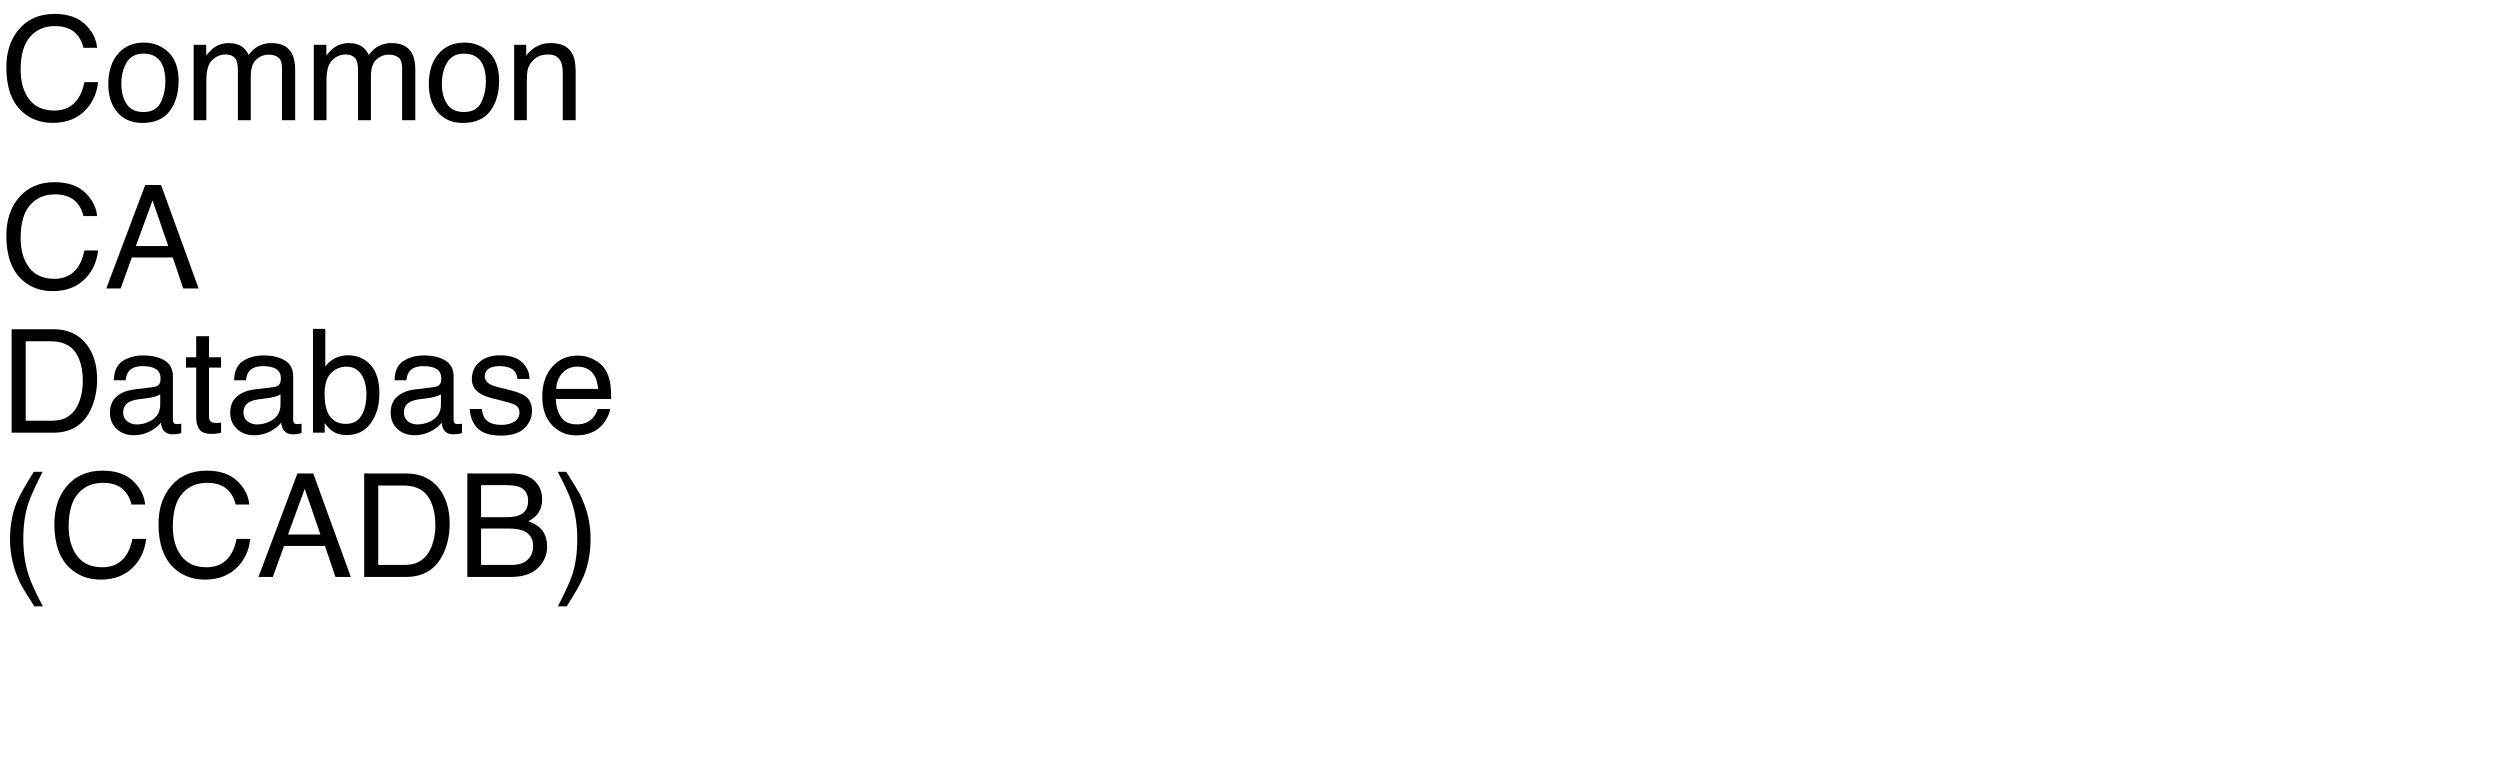
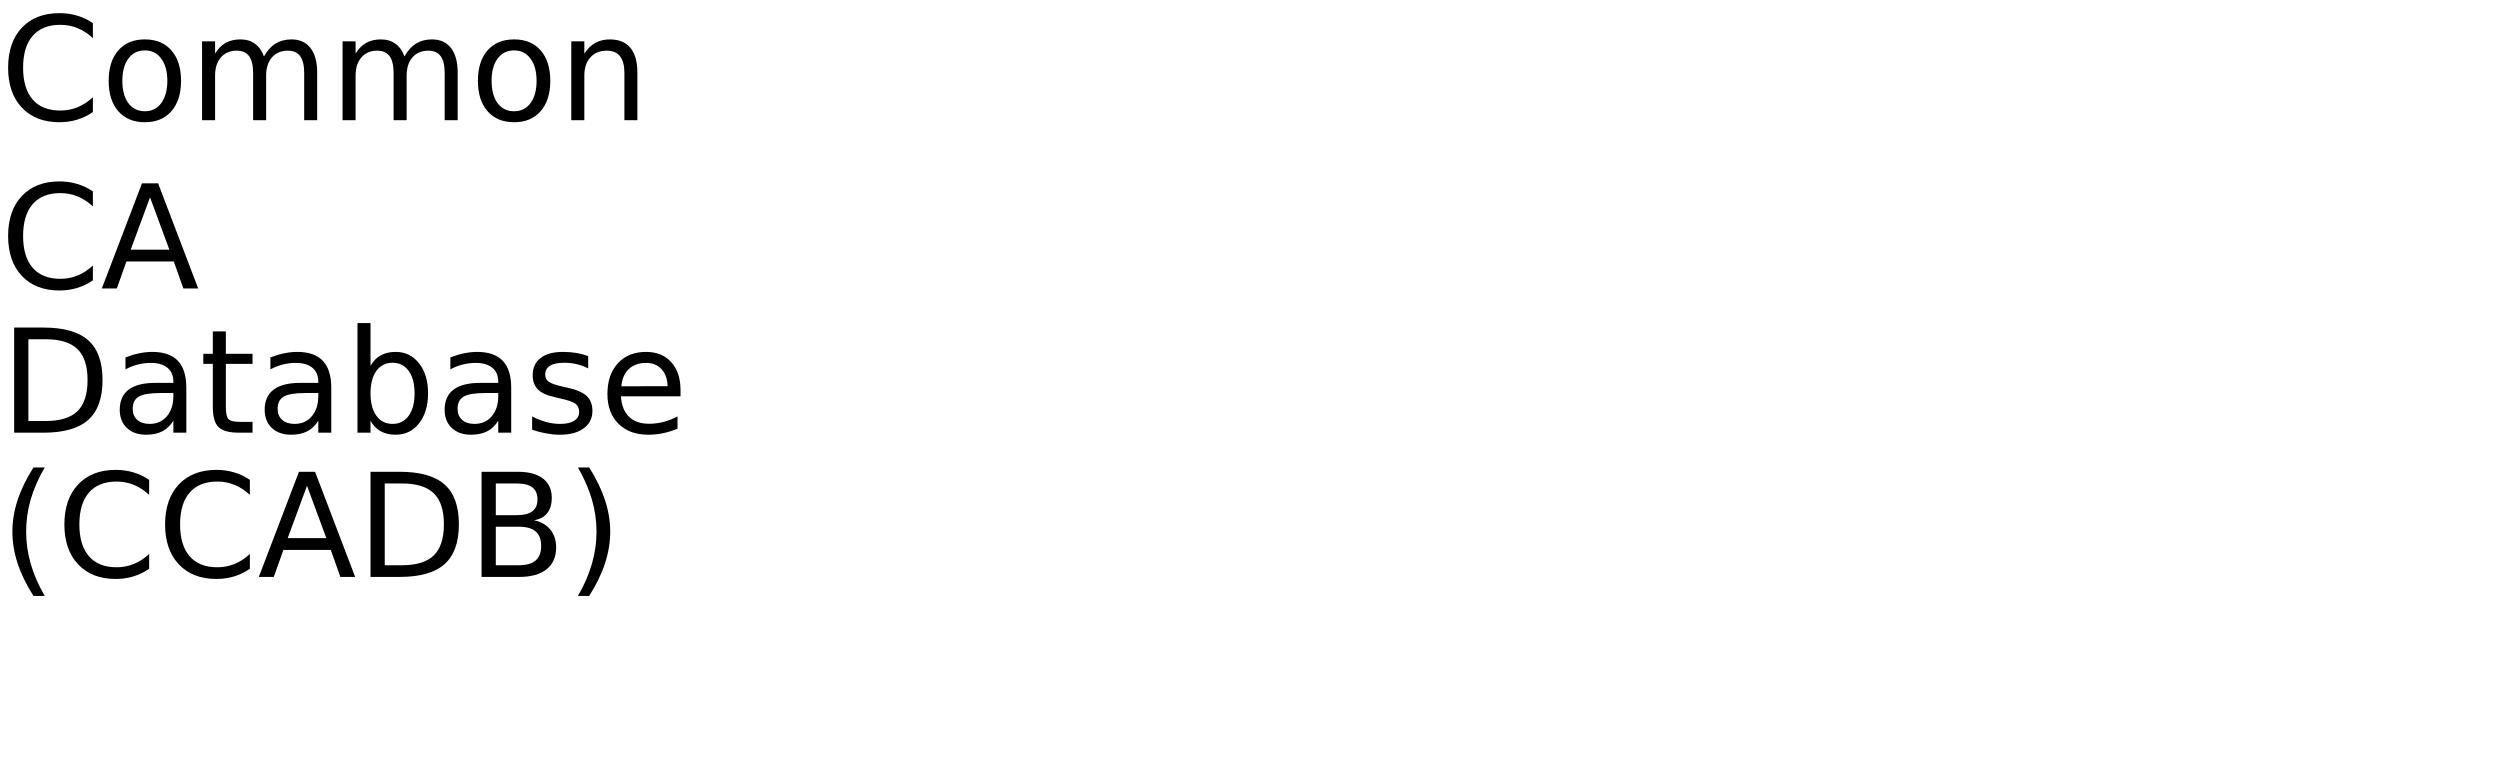
<svg xmlns="http://www.w3.org/2000/svg" xmlns:xlink="http://www.w3.org/1999/xlink" width="1040" height="320" viewBox="0 0 1040 320">
  <defs>
    <g>
      <g id="glyph-0-0">
-         <path d="M 22.703 -44.211 C 28.152 -44.211 32.383 -42.773 35.391 -39.902 C 38.398 -37.031 40.07 -33.77 40.398 -30.117 L 34.719 -30.117 C 34.074 -32.891 32.789 -35.086 30.863 -36.711 C 28.941 -38.332 26.242 -39.141 22.766 -39.141 C 18.527 -39.141 15.102 -37.652 12.496 -34.672 C 9.887 -31.695 8.586 -27.129 8.586 -20.977 C 8.586 -15.938 9.762 -11.852 12.113 -8.715 C 14.469 -5.582 17.977 -4.016 22.648 -4.016 C 26.945 -4.016 30.215 -5.664 32.461 -8.965 C 33.652 -10.703 34.539 -12.988 35.125 -15.82 L 40.812 -15.82 C 40.305 -11.289 38.625 -7.492 35.773 -4.422 C 32.355 -0.73 27.742 1.113 21.945 1.113 C 16.945 1.113 12.742 -0.398 9.344 -3.43 C 4.871 -7.434 2.637 -13.613 2.637 -21.973 C 2.637 -28.32 4.316 -33.523 7.676 -37.586 C 11.309 -42 16.32 -44.211 22.703 -44.211 Z M 22.703 -44.211 " />
+         <path d="M 38.641 -40.375 L 38.641 -34.125 C 36.648 -35.988 34.523 -37.379 32.266 -38.297 C 30.016 -39.211 27.617 -39.672 25.078 -39.672 C 20.078 -39.672 16.25 -38.141 13.594 -35.078 C 10.938 -32.023 9.609 -27.609 9.609 -21.828 C 9.609 -16.066 10.938 -11.656 13.594 -8.594 C 16.25 -5.539 20.078 -4.016 25.078 -4.016 C 27.617 -4.016 30.016 -4.473 32.266 -5.391 C 34.523 -6.305 36.648 -7.691 38.641 -9.547 L 38.641 -3.375 C 36.566 -1.969 34.375 -0.91 32.062 -0.203 C 29.75 0.492 27.305 0.844 24.734 0.844 C 18.109 0.844 12.891 -1.18 9.078 -5.234 C 5.273 -9.285 3.375 -14.816 3.375 -21.828 C 3.375 -28.859 5.273 -34.398 9.078 -38.453 C 12.891 -42.504 18.109 -44.531 24.734 -44.531 C 27.348 -44.531 29.812 -44.18 32.125 -43.484 C 34.438 -42.797 36.609 -41.758 38.641 -40.375 Z M 38.641 -40.375 " />
      </g>
      <g id="glyph-0-1">
-         <path d="M 16.32 -3.398 C 19.816 -3.398 22.211 -4.723 23.512 -7.367 C 24.809 -10.016 25.461 -12.961 25.461 -16.203 C 25.461 -19.133 24.992 -21.516 24.055 -23.352 C 22.57 -26.242 20.008 -27.688 16.375 -27.688 C 13.152 -27.688 10.812 -26.453 9.344 -23.992 C 7.879 -21.531 7.148 -18.562 7.148 -15.086 C 7.148 -11.746 7.883 -8.965 9.344 -6.738 C 10.809 -4.512 13.133 -3.398 16.32 -3.398 Z M 16.523 -32.285 C 20.566 -32.285 23.984 -30.938 26.777 -28.242 C 29.57 -25.547 30.969 -21.582 30.969 -16.348 C 30.969 -11.289 29.734 -7.109 27.273 -3.809 C 24.812 -0.508 20.996 1.141 15.82 1.141 C 11.504 1.141 8.078 -0.316 5.539 -3.238 C 3 -6.156 1.727 -10.078 1.727 -15 C 1.727 -20.273 3.066 -24.473 5.742 -27.598 C 8.418 -30.723 12.012 -32.285 16.523 -32.285 Z M 16.523 -32.285 " />
+         <path d="M 18.375 -29.031 C 15.477 -29.031 13.191 -27.898 11.516 -25.641 C 9.836 -23.391 9 -20.301 9 -16.375 C 9 -12.445 9.832 -9.352 11.5 -7.094 C 13.164 -4.844 15.457 -3.719 18.375 -3.719 C 21.238 -3.719 23.508 -4.848 25.188 -7.109 C 26.875 -9.379 27.719 -12.469 27.719 -16.375 C 27.719 -20.258 26.875 -23.336 25.188 -25.609 C 23.508 -27.891 21.238 -29.031 18.375 -29.031 Z M 18.375 -33.609 C 23.062 -33.609 26.738 -32.082 29.406 -29.031 C 32.082 -25.988 33.422 -21.77 33.422 -16.375 C 33.422 -11.008 32.082 -6.797 29.406 -3.734 C 26.738 -0.68 23.062 0.844 18.375 0.844 C 13.664 0.844 9.977 -0.68 7.312 -3.734 C 4.645 -6.797 3.312 -11.008 3.312 -16.375 C 3.312 -21.77 4.645 -25.988 7.312 -29.031 C 9.977 -32.082 13.664 -33.609 18.375 -33.609 Z M 18.375 -33.609 " />
      </g>
      <g id="glyph-0-2">
-         <path d="M 3.867 -31.375 L 9.082 -31.375 L 9.082 -26.922 C 10.332 -28.465 11.465 -29.59 12.48 -30.293 C 14.219 -31.484 16.191 -32.078 18.398 -32.078 C 20.898 -32.078 22.91 -31.465 24.434 -30.234 C 25.293 -29.531 26.074 -28.496 26.777 -27.129 C 27.949 -28.809 29.328 -30.055 30.906 -30.863 C 32.488 -31.676 34.266 -32.078 36.242 -32.078 C 40.461 -32.078 43.328 -30.555 44.852 -27.508 C 45.672 -25.867 46.086 -23.664 46.086 -20.891 L 46.086 0 L 40.605 0 L 40.605 -21.797 C 40.605 -23.887 40.082 -25.32 39.039 -26.102 C 37.992 -26.883 36.719 -27.273 35.215 -27.273 C 33.145 -27.273 31.363 -26.582 29.867 -25.195 C 28.375 -23.809 27.625 -21.492 27.625 -18.25 L 27.625 0 L 22.266 0 L 22.266 -20.477 C 22.266 -22.605 22.012 -24.16 21.504 -25.137 C 20.703 -26.602 19.211 -27.336 17.023 -27.336 C 15.031 -27.336 13.219 -26.562 11.586 -25.02 C 9.957 -23.477 9.141 -20.684 9.141 -16.641 L 9.141 0 L 3.867 0 Z M 3.867 -31.375 " />
+         <path d="M 31.203 -26.516 C 32.547 -28.93 34.156 -30.719 36.031 -31.875 C 37.906 -33.031 40.113 -33.609 42.656 -33.609 C 46.07 -33.609 48.707 -32.41 50.562 -30.016 C 52.414 -27.617 53.344 -24.219 53.344 -19.812 L 53.344 0 L 47.938 0 L 47.938 -19.625 C 47.938 -22.77 47.379 -25.102 46.266 -26.625 C 45.148 -28.156 43.445 -28.922 41.156 -28.922 C 38.363 -28.922 36.156 -27.988 34.531 -26.125 C 32.914 -24.27 32.109 -21.742 32.109 -18.547 L 32.109 0 L 26.688 0 L 26.688 -19.625 C 26.688 -22.789 26.129 -25.129 25.016 -26.641 C 23.898 -28.16 22.18 -28.922 19.859 -28.922 C 17.109 -28.922 14.922 -27.988 13.297 -26.125 C 11.68 -24.258 10.875 -21.734 10.875 -18.547 L 10.875 0 L 5.453 0 L 5.453 -32.812 L 10.875 -32.812 L 10.875 -27.719 C 12.102 -29.727 13.578 -31.211 15.297 -32.172 C 17.016 -33.129 19.055 -33.609 21.422 -33.609 C 23.797 -33.609 25.816 -33 27.484 -31.781 C 29.16 -30.57 30.398 -28.816 31.203 -26.516 Z M 31.203 -26.516 " />
      </g>
      <g id="glyph-0-3">
-         <path d="M 3.867 -31.375 L 8.875 -31.375 L 8.875 -26.922 C 10.359 -28.758 11.934 -30.078 13.594 -30.879 C 15.254 -31.68 17.102 -32.078 19.133 -32.078 C 23.586 -32.078 26.594 -30.527 28.156 -27.422 C 29.016 -25.723 29.445 -23.289 29.445 -20.125 L 29.445 0 L 24.082 0 L 24.082 -19.773 C 24.082 -21.688 23.797 -23.234 23.234 -24.406 C 22.297 -26.359 20.594 -27.336 18.133 -27.336 C 16.883 -27.336 15.859 -27.207 15.059 -26.953 C 13.613 -26.523 12.344 -25.664 11.25 -24.375 C 10.371 -23.34 9.801 -22.27 9.535 -21.168 C 9.273 -20.062 9.141 -18.484 9.141 -16.438 L 9.141 0 L 3.867 0 Z M 3.867 -31.375 " />
+         <path d="M 32.938 -19.812 L 32.938 0 L 27.547 0 L 27.547 -19.625 C 27.547 -22.727 26.938 -25.051 25.719 -26.594 C 24.508 -28.145 22.695 -28.922 20.281 -28.922 C 17.363 -28.922 15.066 -27.988 13.391 -26.125 C 11.711 -24.27 10.875 -21.742 10.875 -18.547 L 10.875 0 L 5.453 0 L 5.453 -32.812 L 10.875 -32.812 L 10.875 -27.719 C 12.156 -29.688 13.672 -31.16 15.422 -32.141 C 17.172 -33.117 19.188 -33.609 21.469 -33.609 C 25.238 -33.609 28.094 -32.441 30.031 -30.109 C 31.969 -27.773 32.938 -24.344 32.938 -19.812 Z M 32.938 -19.812 " />
      </g>
      <g id="glyph-0-4">
-         <path d="M 26.66 -17.637 L 20.125 -36.648 L 13.184 -17.637 Z M 17.078 -43.039 L 23.672 -43.039 L 39.289 0 L 32.898 0 L 28.535 -12.891 L 11.516 -12.891 L 6.855 0 L 0.879 0 Z M 17.078 -43.039 " />
+         <path d="M 20.516 -37.906 L 12.484 -16.141 L 28.562 -16.141 Z M 17.172 -43.734 L 23.875 -43.734 L 40.547 0 L 34.391 0 L 30.406 -11.219 L 10.688 -11.219 L 6.703 0 L 0.469 0 Z M 17.172 -43.734 " />
      </g>
      <g id="glyph-0-5">
-         <path d="M 21.094 -4.98 C 23.066 -4.98 24.688 -5.188 25.957 -5.594 C 28.223 -6.355 30.078 -7.82 31.523 -9.992 C 32.676 -11.73 33.508 -13.953 34.016 -16.672 C 34.309 -18.293 34.453 -19.797 34.453 -21.18 C 34.453 -26.512 33.395 -30.656 31.273 -33.602 C 29.156 -36.551 25.742 -38.027 21.035 -38.027 L 10.695 -38.027 L 10.695 -4.98 Z M 4.836 -43.039 L 22.266 -43.039 C 28.184 -43.039 32.773 -40.938 36.035 -36.738 C 38.945 -32.949 40.398 -28.094 40.398 -22.18 C 40.398 -17.609 39.539 -13.477 37.82 -9.785 C 34.793 -3.262 29.59 0 22.207 0 L 4.836 0 Z M 4.836 -43.039 " />
+         <path d="M 11.812 -38.875 L 11.812 -4.859 L 18.953 -4.859 C 24.992 -4.859 29.414 -6.223 32.219 -8.953 C 35.02 -11.691 36.422 -16.016 36.422 -21.922 C 36.422 -27.773 35.02 -32.062 32.219 -34.781 C 29.414 -37.508 24.992 -38.875 18.953 -38.875 Z M 5.891 -43.734 L 18.047 -43.734 C 26.523 -43.734 32.742 -41.973 36.703 -38.453 C 40.672 -34.93 42.656 -29.422 42.656 -21.922 C 42.656 -14.379 40.66 -8.836 36.672 -5.297 C 32.691 -1.766 26.484 0 18.047 0 L 5.891 0 Z M 5.891 -43.734 " />
      </g>
      <g id="glyph-0-6">
-         <path d="M 7.91 -8.352 C 7.91 -6.828 8.469 -5.625 9.578 -4.746 C 10.691 -3.867 12.012 -3.43 13.535 -3.43 C 15.391 -3.43 17.188 -3.859 18.926 -4.719 C 21.855 -6.145 23.32 -8.477 23.32 -11.719 L 23.32 -15.969 C 22.676 -15.559 21.844 -15.215 20.828 -14.941 C 19.812 -14.668 18.82 -14.473 17.844 -14.355 L 14.648 -13.945 C 12.734 -13.691 11.297 -13.289 10.344 -12.742 C 8.723 -11.824 7.91 -10.359 7.91 -8.352 Z M 20.684 -19.016 C 21.895 -19.172 22.703 -19.68 23.117 -20.539 C 23.352 -21.008 23.469 -21.68 23.469 -22.559 C 23.469 -24.355 22.828 -25.66 21.547 -26.469 C 20.27 -27.281 18.438 -27.688 16.055 -27.688 C 13.301 -27.688 11.348 -26.945 10.195 -25.461 C 9.551 -24.641 9.133 -23.418 8.938 -21.797 L 4.016 -21.797 C 4.113 -25.664 5.367 -28.355 7.777 -29.867 C 10.191 -31.383 12.988 -32.141 16.172 -32.141 C 19.863 -32.141 22.859 -31.438 25.164 -30.031 C 27.449 -28.625 28.594 -26.438 28.594 -23.469 L 28.594 -5.391 C 28.594 -4.844 28.707 -4.406 28.93 -4.07 C 29.156 -3.738 29.629 -3.574 30.352 -3.574 C 30.586 -3.574 30.852 -3.59 31.141 -3.617 C 31.434 -3.648 31.75 -3.691 32.078 -3.75 L 32.078 0.148 C 31.258 0.383 30.633 0.527 30.203 0.586 C 29.773 0.645 29.188 0.672 28.445 0.672 C 26.629 0.672 25.312 0.031 24.492 -1.258 C 24.062 -1.941 23.758 -2.91 23.586 -4.16 C 22.512 -2.754 20.969 -1.531 18.953 -0.5 C 16.941 0.535 14.727 1.055 12.305 1.055 C 9.395 1.055 7.016 0.172 5.172 -1.598 C 3.324 -3.363 2.402 -5.578 2.402 -8.234 C 2.402 -11.145 3.312 -13.398 5.125 -15 C 6.941 -16.602 9.328 -17.586 12.273 -17.961 Z M 20.684 -19.016 " />
+         <path d="M 20.562 -16.5 C 16.207 -16.5 13.191 -16 11.516 -15 C 9.836 -14 9 -12.301 9 -9.906 C 9 -7.988 9.629 -6.469 10.891 -5.344 C 12.148 -4.219 13.863 -3.656 16.031 -3.656 C 19.02 -3.656 21.414 -4.711 23.219 -6.828 C 25.02 -8.953 25.922 -11.773 25.922 -15.297 L 25.922 -16.5 Z M 31.312 -18.719 L 31.312 0 L 25.922 0 L 25.922 -4.984 C 24.691 -2.992 23.16 -1.523 21.328 -0.578 C 19.492 0.367 17.25 0.844 14.594 0.844 C 11.227 0.844 8.555 -0.098 6.578 -1.984 C 4.598 -3.867 3.609 -6.391 3.609 -9.547 C 3.609 -13.242 4.844 -16.031 7.312 -17.906 C 9.781 -19.781 13.469 -20.719 18.375 -20.719 L 25.922 -20.719 L 25.922 -21.234 C 25.922 -23.723 25.102 -25.645 23.469 -27 C 21.844 -28.352 19.555 -29.031 16.609 -29.031 C 14.734 -29.031 12.906 -28.805 11.125 -28.359 C 9.352 -27.91 7.645 -27.238 6 -26.344 L 6 -31.312 C 7.977 -32.082 9.895 -32.656 11.75 -33.031 C 13.602 -33.414 15.41 -33.609 17.172 -33.609 C 21.91 -33.609 25.453 -32.375 27.797 -29.906 C 30.141 -27.445 31.312 -23.719 31.312 -18.719 Z M 31.312 -18.719 " />
      </g>
      <g id="glyph-0-7">
-         <path d="M 4.922 -40.137 L 10.254 -40.137 L 10.254 -31.375 L 15.266 -31.375 L 15.266 -27.07 L 10.254 -27.07 L 10.254 -6.594 C 10.254 -5.5 10.625 -4.766 11.367 -4.395 C 11.777 -4.18 12.461 -4.07 13.418 -4.07 C 13.672 -4.07 13.945 -4.078 14.238 -4.086 C 14.531 -4.098 14.875 -4.121 15.266 -4.16 L 15.266 0 C 14.66 0.176 14.027 0.305 13.375 0.383 C 12.719 0.461 12.012 0.5 11.25 0.5 C 8.789 0.5 7.117 -0.133 6.242 -1.391 C 5.363 -2.652 4.922 -4.289 4.922 -6.297 L 4.922 -27.07 L 0.672 -27.07 L 0.672 -31.375 L 4.922 -31.375 Z M 4.922 -40.137 " />
+         <path d="M 10.984 -42.125 L 10.984 -32.812 L 22.094 -32.812 L 22.094 -28.625 L 10.984 -28.625 L 10.984 -10.812 C 10.984 -8.133 11.348 -6.414 12.078 -5.656 C 12.816 -4.895 14.305 -4.516 16.547 -4.516 L 22.094 -4.516 L 22.094 0 L 16.547 0 C 12.391 0 9.52 -0.773 7.938 -2.328 C 6.352 -3.879 5.562 -6.707 5.562 -10.812 L 5.562 -28.625 L 1.609 -28.625 L 1.609 -32.812 L 5.562 -32.812 L 5.562 -42.125 Z M 10.984 -42.125 " />
      </g>
      <g id="glyph-0-8">
-         <path d="M 3.457 -43.184 L 8.586 -43.184 L 8.586 -27.57 C 9.738 -29.074 11.113 -30.219 12.715 -31.012 C 14.316 -31.801 16.055 -32.195 17.93 -32.195 C 21.836 -32.195 25.004 -30.855 27.438 -28.168 C 29.867 -25.484 31.086 -21.523 31.086 -16.289 C 31.086 -11.328 29.883 -7.207 27.48 -3.926 C 25.078 -0.645 21.75 0.996 17.492 0.996 C 15.109 0.996 13.094 0.422 11.453 -0.734 C 10.477 -1.418 9.434 -2.508 8.32 -4.016 L 8.32 0 L 3.457 0 Z M 17.168 -3.664 C 20.02 -3.664 22.152 -4.797 23.57 -7.062 C 24.984 -9.328 25.695 -12.312 25.695 -16.023 C 25.695 -19.324 24.984 -22.062 23.57 -24.227 C 22.152 -26.395 20.07 -27.48 17.312 -27.48 C 14.91 -27.48 12.809 -26.594 11 -24.812 C 9.195 -23.035 8.289 -20.109 8.289 -16.023 C 8.289 -13.074 8.664 -10.684 9.406 -8.848 C 10.793 -5.391 13.379 -3.664 17.168 -3.664 Z M 17.168 -3.664 " />
+         <path d="M 29.203 -16.375 C 29.203 -20.344 28.383 -23.453 26.75 -25.703 C 25.125 -27.961 22.891 -29.094 20.047 -29.094 C 17.191 -29.094 14.945 -27.961 13.312 -25.703 C 11.688 -23.453 10.875 -20.344 10.875 -16.375 C 10.875 -12.414 11.688 -9.305 13.312 -7.047 C 14.945 -4.785 17.191 -3.656 20.047 -3.656 C 22.891 -3.656 25.125 -4.785 26.75 -7.047 C 28.383 -9.305 29.203 -12.414 29.203 -16.375 Z M 10.875 -27.828 C 12 -29.785 13.426 -31.238 15.156 -32.188 C 16.883 -33.133 18.953 -33.609 21.359 -33.609 C 25.336 -33.609 28.57 -32.023 31.062 -28.859 C 33.562 -25.691 34.812 -21.531 34.812 -16.375 C 34.812 -11.219 33.562 -7.055 31.062 -3.891 C 28.57 -0.734 25.336 0.844 21.359 0.844 C 18.953 0.844 16.883 0.367 15.156 -0.578 C 13.426 -1.523 12 -2.973 10.875 -4.922 L 10.875 0 L 5.453 0 L 5.453 -45.594 L 10.875 -45.594 Z M 10.875 -27.828 " />
      </g>
      <g id="glyph-0-9">
-         <path d="M 7 -9.844 C 7.156 -8.086 7.598 -6.738 8.32 -5.801 C 9.648 -4.102 11.953 -3.25 15.234 -3.25 C 17.188 -3.25 18.906 -3.676 20.391 -4.527 C 21.875 -5.375 22.617 -6.688 22.617 -8.469 C 22.617 -9.816 22.023 -10.84 20.828 -11.543 C 20.066 -11.973 18.562 -12.469 16.32 -13.039 L 12.129 -14.094 C 9.453 -14.758 7.48 -15.5 6.211 -16.32 C 3.945 -17.746 2.812 -19.719 2.812 -22.234 C 2.812 -25.203 3.883 -27.609 6.02 -29.445 C 8.16 -31.281 11.035 -32.195 14.648 -32.195 C 19.375 -32.195 22.781 -30.812 24.875 -28.039 C 26.184 -26.281 26.816 -24.383 26.777 -22.352 L 21.797 -22.352 C 21.699 -23.543 21.281 -24.629 20.539 -25.605 C 19.328 -26.992 17.227 -27.688 14.238 -27.688 C 12.246 -27.688 10.738 -27.305 9.711 -26.543 C 8.688 -25.781 8.172 -24.773 8.172 -23.523 C 8.172 -22.156 8.848 -21.062 10.195 -20.242 C 10.977 -19.754 12.129 -19.328 13.652 -18.953 L 17.141 -18.105 C 20.93 -17.188 23.469 -16.297 24.758 -15.438 C 26.809 -14.09 27.832 -11.973 27.832 -9.082 C 27.832 -6.289 26.773 -3.875 24.652 -1.844 C 22.535 0.188 19.305 1.203 14.969 1.203 C 10.301 1.203 6.996 0.141 5.055 -1.977 C 3.109 -4.098 2.07 -6.719 1.934 -9.844 Z M 7 -9.844 " />
+         <path d="M 26.578 -31.844 L 26.578 -26.75 C 25.047 -27.531 23.457 -28.113 21.812 -28.5 C 20.176 -28.895 18.484 -29.094 16.734 -29.094 C 14.055 -29.094 12.047 -28.68 10.703 -27.859 C 9.367 -27.035 8.703 -25.805 8.703 -24.172 C 8.703 -22.922 9.18 -21.938 10.141 -21.219 C 11.098 -20.508 13.02 -19.832 15.906 -19.188 L 17.75 -18.781 C 21.582 -17.957 24.301 -16.797 25.906 -15.297 C 27.52 -13.805 28.328 -11.723 28.328 -9.047 C 28.328 -6.004 27.117 -3.594 24.703 -1.812 C 22.297 -0.039 18.984 0.844 14.766 0.844 C 13.004 0.844 11.172 0.672 9.266 0.328 C 7.367 -0.004 5.363 -0.516 3.25 -1.203 L 3.25 -6.766 C 5.238 -5.734 7.203 -4.957 9.141 -4.438 C 11.078 -3.914 12.992 -3.656 14.891 -3.656 C 17.422 -3.656 19.367 -4.086 20.734 -4.953 C 22.109 -5.828 22.797 -7.055 22.797 -8.641 C 22.797 -10.109 22.301 -11.234 21.312 -12.016 C 20.32 -12.797 18.16 -13.547 14.828 -14.266 L 12.953 -14.703 C 9.609 -15.41 7.191 -16.488 5.703 -17.938 C 4.223 -19.395 3.484 -21.395 3.484 -23.938 C 3.484 -27.02 4.578 -29.398 6.766 -31.078 C 8.953 -32.766 12.055 -33.609 16.078 -33.609 C 18.078 -33.609 19.953 -33.457 21.703 -33.156 C 23.461 -32.863 25.086 -32.426 26.578 -31.844 Z M 26.578 -31.844 " />
      </g>
      <g id="glyph-0-10">
-         <path d="M 16.934 -32.078 C 19.16 -32.078 21.32 -31.559 23.406 -30.512 C 25.496 -29.469 27.09 -28.117 28.184 -26.453 C 29.238 -24.871 29.941 -23.027 30.293 -20.918 C 30.605 -19.473 30.762 -17.168 30.762 -14.004 L 7.766 -14.004 C 7.863 -10.82 8.613 -8.266 10.02 -6.344 C 11.426 -4.418 13.602 -3.457 16.555 -3.457 C 19.309 -3.457 21.504 -4.367 23.145 -6.18 C 24.082 -7.234 24.746 -8.457 25.137 -9.844 L 30.32 -9.844 C 30.184 -8.691 29.73 -7.406 28.961 -5.992 C 28.188 -4.574 27.324 -3.418 26.367 -2.52 C 24.766 -0.957 22.781 0.098 20.422 0.645 C 19.152 0.957 17.715 1.113 16.113 1.113 C 12.207 1.113 8.898 -0.309 6.18 -3.148 C 3.465 -5.992 2.109 -9.969 2.109 -15.086 C 2.109 -20.125 3.477 -24.219 6.211 -27.363 C 8.945 -30.508 12.52 -32.078 16.934 -32.078 Z M 25.344 -18.195 C 25.129 -20.48 24.629 -22.305 23.848 -23.672 C 22.402 -26.211 19.992 -27.48 16.609 -27.48 C 14.188 -27.48 12.156 -26.605 10.516 -24.859 C 8.875 -23.109 8.008 -20.891 7.91 -18.195 Z M 25.344 -18.195 " />
+         <path d="M 33.719 -17.75 L 33.719 -15.125 L 8.938 -15.125 C 9.164 -11.406 10.281 -8.57 12.281 -6.625 C 14.289 -4.688 17.082 -3.719 20.656 -3.719 C 22.727 -3.719 24.734 -3.973 26.672 -4.484 C 28.617 -4.992 30.551 -5.754 32.469 -6.766 L 32.469 -1.672 C 30.531 -0.848 28.547 -0.223 26.516 0.203 C 24.484 0.629 22.422 0.844 20.328 0.844 C 15.098 0.844 10.953 -0.676 7.891 -3.719 C 4.836 -6.77 3.312 -10.891 3.312 -16.078 C 3.312 -21.453 4.758 -25.719 7.656 -28.875 C 10.562 -32.031 14.473 -33.609 19.391 -33.609 C 23.805 -33.609 27.297 -32.188 29.859 -29.344 C 32.43 -26.5 33.719 -22.633 33.719 -17.75 Z M 28.328 -19.344 C 28.285 -22.289 27.457 -24.641 25.844 -26.391 C 24.238 -28.148 22.109 -29.031 19.453 -29.031 C 16.441 -29.031 14.031 -28.18 12.219 -26.484 C 10.414 -24.785 9.379 -22.395 9.109 -19.312 Z M 28.328 -19.344 " />
      </g>
      <g id="glyph-0-11">
-         <path d="M 17.754 -43.742 C 14.688 -37.785 12.695 -33.398 11.777 -30.586 C 10.391 -26.309 9.695 -21.367 9.695 -15.762 C 9.695 -10.098 10.488 -4.922 12.07 -0.234 C 13.047 2.656 14.969 6.816 17.844 12.246 L 14.297 12.246 C 11.445 7.793 9.68 4.953 8.992 3.719 C 8.309 2.488 7.57 0.82 6.766 -1.289 C 5.672 -4.18 4.914 -7.266 4.484 -10.547 C 4.27 -12.246 4.16 -13.867 4.16 -15.41 C 4.16 -21.191 5.07 -26.336 6.883 -30.852 C 8.035 -33.723 10.438 -38.016 14.094 -43.742 Z M 17.754 -43.742 " />
+         <path d="M 18.609 -45.531 C 15.984 -41.039 14.035 -36.598 12.766 -32.203 C 11.504 -27.805 10.875 -23.352 10.875 -18.844 C 10.875 -14.332 11.508 -9.863 12.781 -5.438 C 14.062 -1.008 16.004 3.438 18.609 7.906 L 13.922 7.906 C 10.984 3.32 8.785 -1.188 7.328 -5.625 C 5.879 -10.062 5.156 -14.469 5.156 -18.844 C 5.156 -23.195 5.879 -27.578 7.328 -31.984 C 8.773 -36.398 10.973 -40.914 13.922 -45.531 Z M 18.609 -45.531 " />
      </g>
      <g id="glyph-0-12">
-         <path d="M 20.742 -24.844 C 23.203 -24.844 25.117 -25.188 26.484 -25.867 C 28.633 -26.941 29.707 -28.875 29.707 -31.672 C 29.707 -34.484 28.562 -36.375 26.281 -37.352 C 24.992 -37.898 23.078 -38.172 20.539 -38.172 L 10.137 -38.172 L 10.137 -24.844 Z M 22.703 -4.98 C 26.277 -4.98 28.828 -6.016 30.352 -8.086 C 31.309 -9.395 31.789 -10.977 31.789 -12.832 C 31.789 -15.957 30.391 -18.086 27.598 -19.219 C 26.113 -19.824 24.148 -20.125 21.711 -20.125 L 10.137 -20.125 L 10.137 -4.98 Z M 4.422 -43.039 L 22.91 -43.039 C 27.949 -43.039 31.531 -41.531 33.664 -38.523 C 34.914 -36.746 35.539 -34.695 35.539 -32.375 C 35.539 -29.66 34.766 -27.43 33.223 -25.695 C 32.422 -24.777 31.27 -23.938 29.766 -23.172 C 31.973 -22.332 33.625 -21.387 34.719 -20.332 C 36.652 -18.457 37.617 -15.867 37.617 -12.57 C 37.617 -9.797 36.75 -7.285 35.008 -5.039 C 32.41 -1.68 28.281 0 22.617 0 L 4.422 0 Z M 4.422 -43.039 " />
+         <path d="M 11.812 -20.891 L 11.812 -4.859 L 21.297 -4.859 C 24.484 -4.859 26.844 -5.516 28.375 -6.828 C 29.906 -8.148 30.672 -10.172 30.672 -12.891 C 30.672 -15.629 29.906 -17.645 28.375 -18.938 C 26.844 -20.238 24.484 -20.891 21.297 -20.891 Z M 11.812 -38.875 L 11.812 -25.688 L 20.562 -25.688 C 23.457 -25.688 25.613 -26.227 27.031 -27.312 C 28.445 -28.406 29.156 -30.062 29.156 -32.281 C 29.156 -34.488 28.445 -36.141 27.031 -37.234 C 25.613 -38.328 23.457 -38.875 20.562 -38.875 Z M 5.891 -43.734 L 21 -43.734 C 25.52 -43.734 29 -42.797 31.438 -40.922 C 33.875 -39.047 35.094 -36.383 35.094 -32.938 C 35.094 -30.258 34.469 -28.129 33.219 -26.547 C 31.969 -24.961 30.133 -23.973 27.719 -23.578 C 30.625 -22.953 32.883 -21.648 34.5 -19.672 C 36.113 -17.691 36.922 -15.219 36.922 -12.25 C 36.922 -8.344 35.594 -5.32 32.938 -3.188 C 30.281 -1.062 26.5 0 21.594 0 L 5.891 0 Z M 5.891 -43.734 " />
      </g>
      <g id="glyph-0-13">
-         <path d="M 2.078 12.246 C 5.184 6.191 7.188 1.777 8.086 -0.996 C 9.453 -5.195 10.137 -10.117 10.137 -15.762 C 10.137 -21.406 9.344 -26.57 7.766 -31.258 C 6.789 -34.148 4.863 -38.312 1.992 -43.742 L 5.539 -43.742 C 8.547 -38.938 10.367 -35.973 11 -34.848 C 11.637 -33.727 12.324 -32.18 13.066 -30.203 C 14.004 -27.762 14.672 -25.352 15.074 -22.969 C 15.473 -20.586 15.672 -18.289 15.672 -16.086 C 15.672 -10.305 14.758 -5.148 12.922 -0.617 C 11.77 2.293 9.375 6.582 5.742 12.246 Z M 2.078 12.246 " />
+         <path d="M 4.812 -45.531 L 9.5 -45.531 C 12.426 -40.914 14.613 -36.398 16.062 -31.984 C 17.52 -27.578 18.25 -23.195 18.25 -18.844 C 18.25 -14.469 17.52 -10.062 16.062 -5.625 C 14.613 -1.188 12.426 3.32 9.5 7.906 L 4.812 7.906 C 7.406 3.438 9.344 -1.008 10.625 -5.438 C 11.906 -9.863 12.547 -14.332 12.547 -18.844 C 12.547 -23.352 11.906 -27.805 10.625 -32.203 C 9.344 -36.598 7.406 -41.039 4.812 -45.531 Z M 4.812 -45.531 " />
      </g>
    </g>
  </defs>
  <g fill="rgb(0%, 0%, 0%)" fill-opacity="1">
    <use xlink:href="#glyph-0-0" x="0" y="50" />
-     <use xlink:href="#glyph-0-1" x="43.33" y="50" />
-     <use xlink:href="#glyph-0-2" x="76.699" y="50" />
-     <use xlink:href="#glyph-0-2" x="126.68" y="50" />
-     <use xlink:href="#glyph-0-1" x="176.66" y="50" />
-     <use xlink:href="#glyph-0-3" x="210.029" y="50" />
+     <use xlink:href="#glyph-0-1" x="41.895" y="50" />
+     <use xlink:href="#glyph-0-2" x="78.604" y="50" />
+     <use xlink:href="#glyph-0-2" x="137.051" y="50" />
+     <use xlink:href="#glyph-0-1" x="195.498" y="50" />
+     <use xlink:href="#glyph-0-3" x="232.207" y="50" />
  </g>
  <g fill="rgb(0%, 0%, 0%)" fill-opacity="1">
    <use xlink:href="#glyph-0-0" x="0" y="120" />
-     <use xlink:href="#glyph-0-4" x="43.33" y="120" />
+     <use xlink:href="#glyph-0-4" x="41.895" y="120" />
  </g>
  <g fill="rgb(0%, 0%, 0%)" fill-opacity="1">
    <use xlink:href="#glyph-0-5" x="0" y="180" />
-     <use xlink:href="#glyph-0-6" x="43.33" y="180" />
-     <use xlink:href="#glyph-0-7" x="76.699" y="180" />
-     <use xlink:href="#glyph-0-6" x="93.369" y="180" />
-     <use xlink:href="#glyph-0-8" x="126.738" y="180" />
-     <use xlink:href="#glyph-0-6" x="160.107" y="180" />
-     <use xlink:href="#glyph-0-9" x="193.477" y="180" />
-     <use xlink:href="#glyph-0-10" x="223.477" y="180" />
+     <use xlink:href="#glyph-0-6" x="46.201" y="180" />
+     <use xlink:href="#glyph-0-7" x="82.969" y="180" />
+     <use xlink:href="#glyph-0-6" x="106.494" y="180" />
+     <use xlink:href="#glyph-0-8" x="143.262" y="180" />
+     <use xlink:href="#glyph-0-6" x="181.348" y="180" />
+     <use xlink:href="#glyph-0-9" x="218.115" y="180" />
+     <use xlink:href="#glyph-0-10" x="249.375" y="180" />
  </g>
  <g fill="rgb(0%, 0%, 0%)" fill-opacity="1">
    <use xlink:href="#glyph-0-11" x="0" y="240" />
-     <use xlink:href="#glyph-0-0" x="19.98" y="240" />
-     <use xlink:href="#glyph-0-0" x="63.311" y="240" />
-     <use xlink:href="#glyph-0-4" x="106.641" y="240" />
-     <use xlink:href="#glyph-0-5" x="146.66" y="240" />
-     <use xlink:href="#glyph-0-12" x="189.99" y="240" />
-     <use xlink:href="#glyph-0-13" x="230.01" y="240" />
+     <use xlink:href="#glyph-0-0" x="23.408" y="240" />
+     <use xlink:href="#glyph-0-0" x="65.303" y="240" />
+     <use xlink:href="#glyph-0-4" x="107.197" y="240" />
+     <use xlink:href="#glyph-0-5" x="148.242" y="240" />
+     <use xlink:href="#glyph-0-12" x="194.443" y="240" />
+     <use xlink:href="#glyph-0-13" x="235.605" y="240" />
  </g>
</svg>
